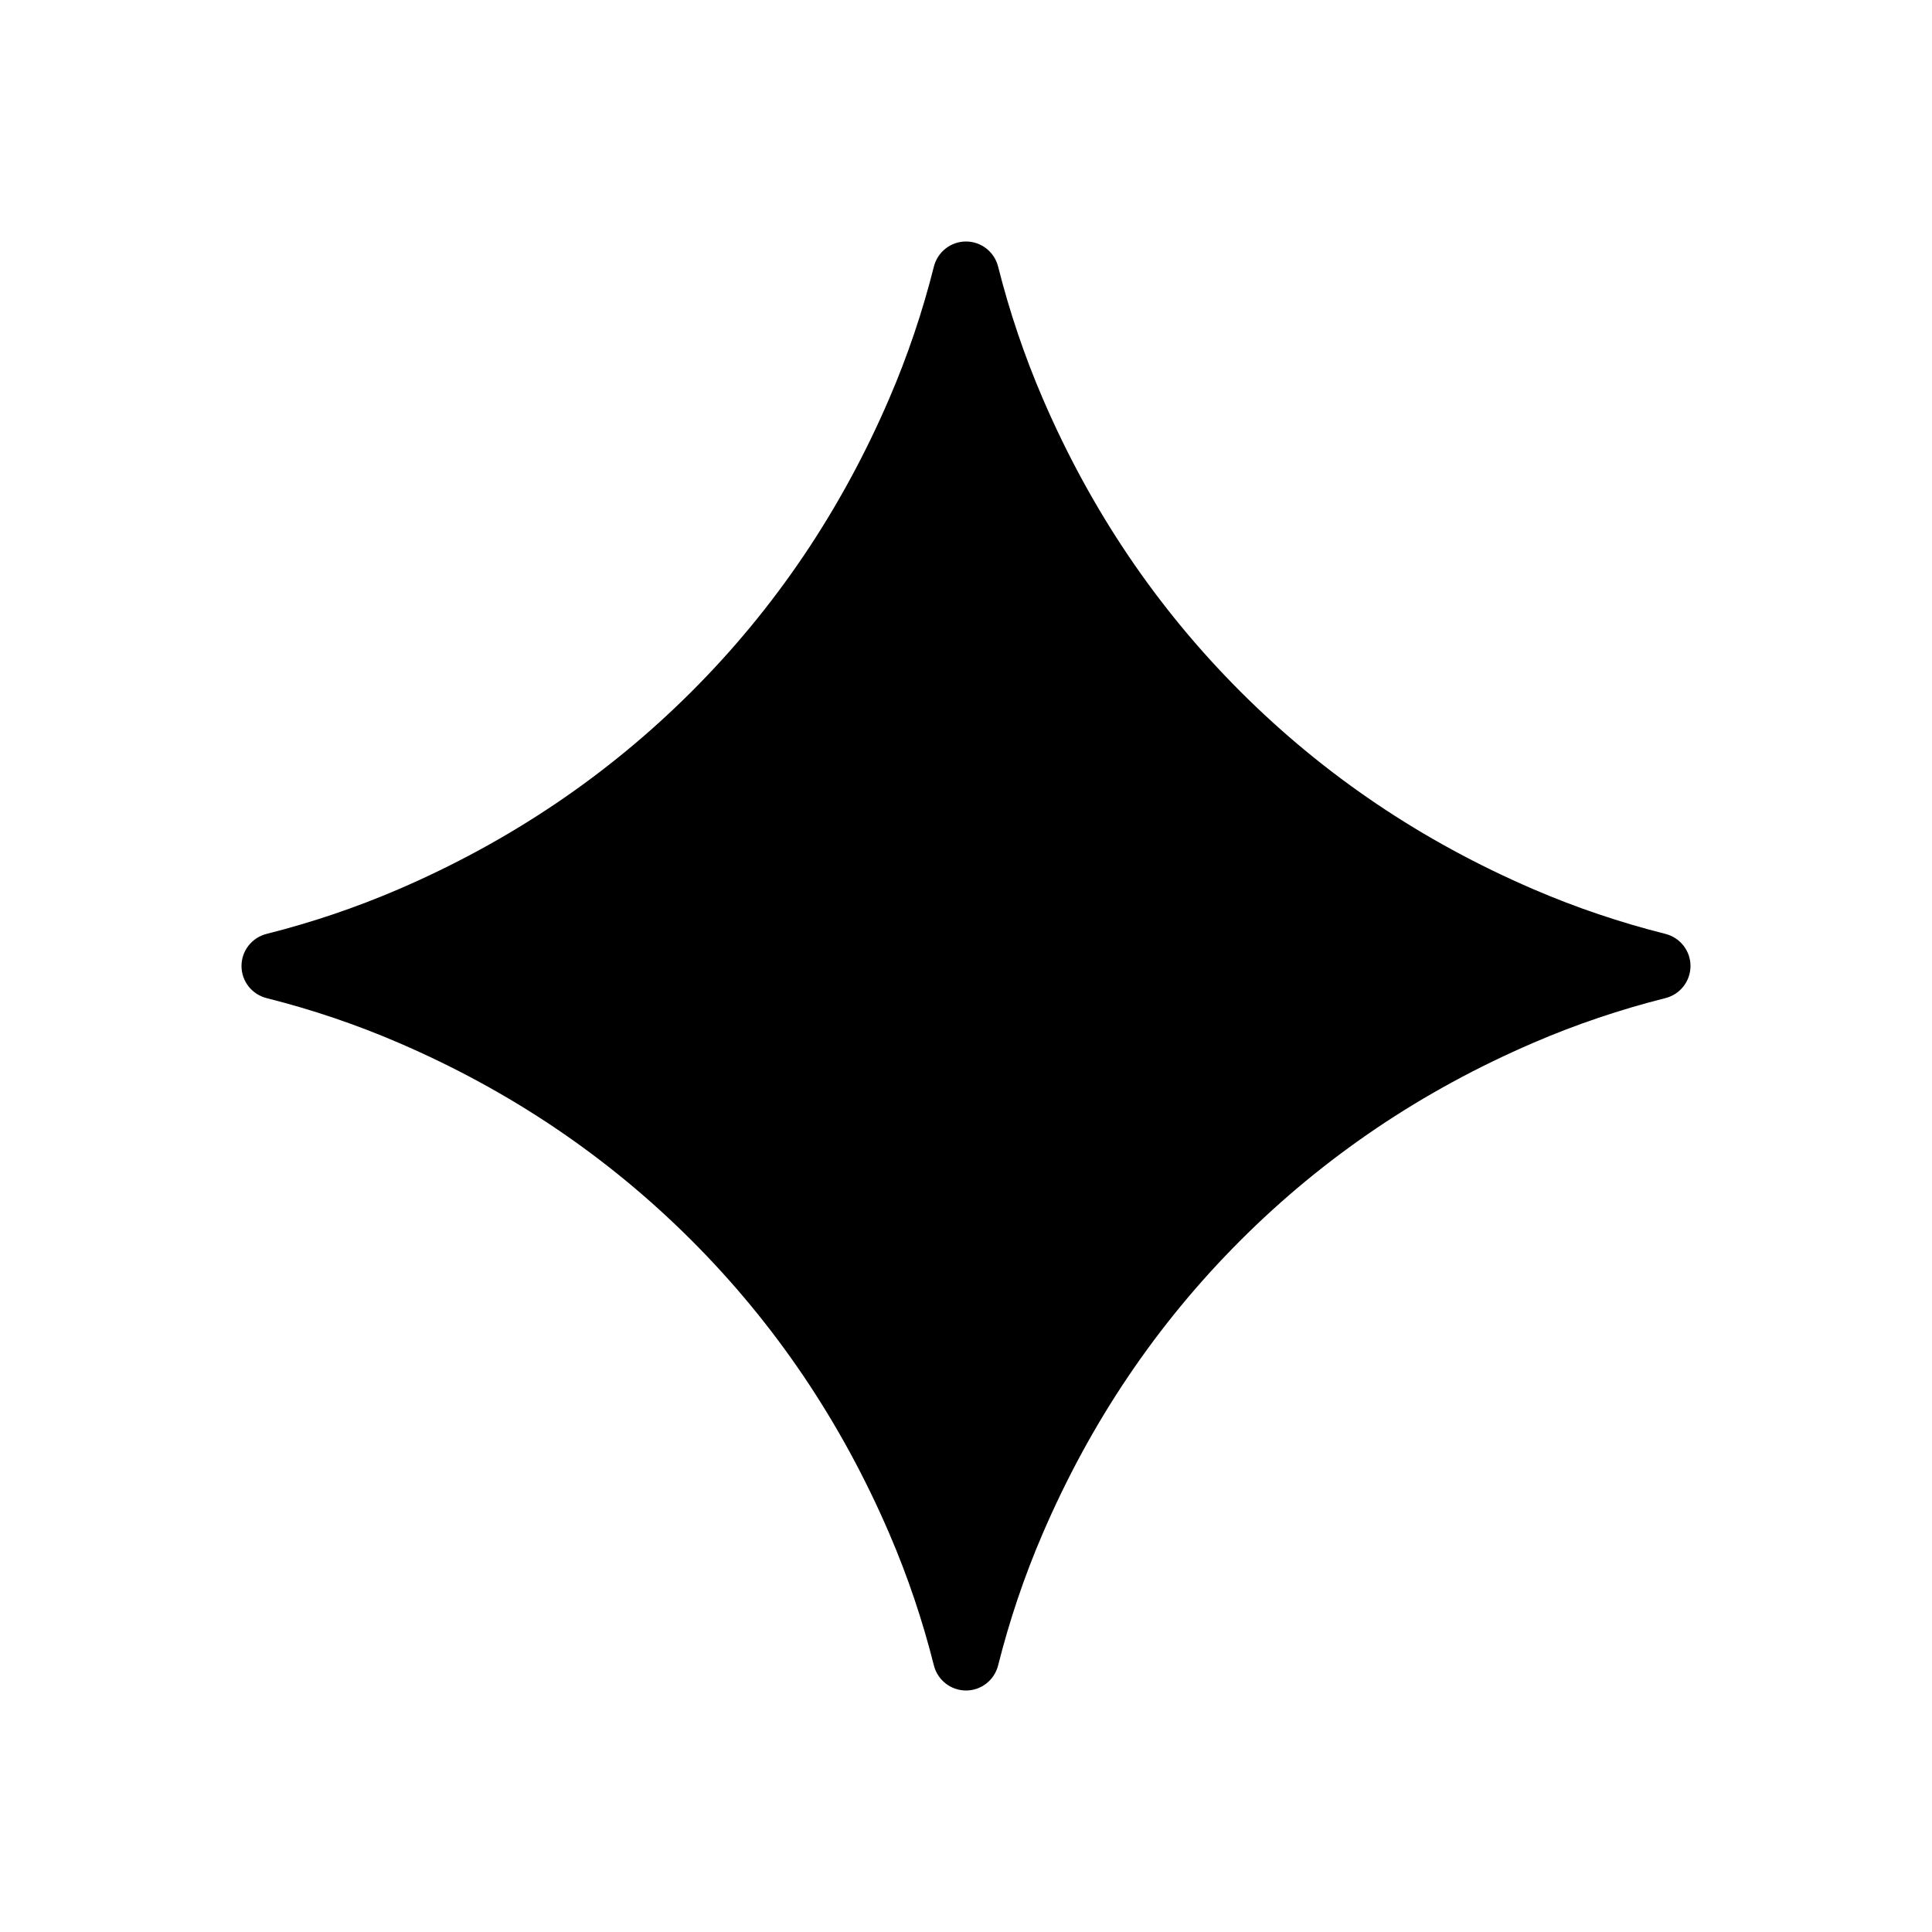
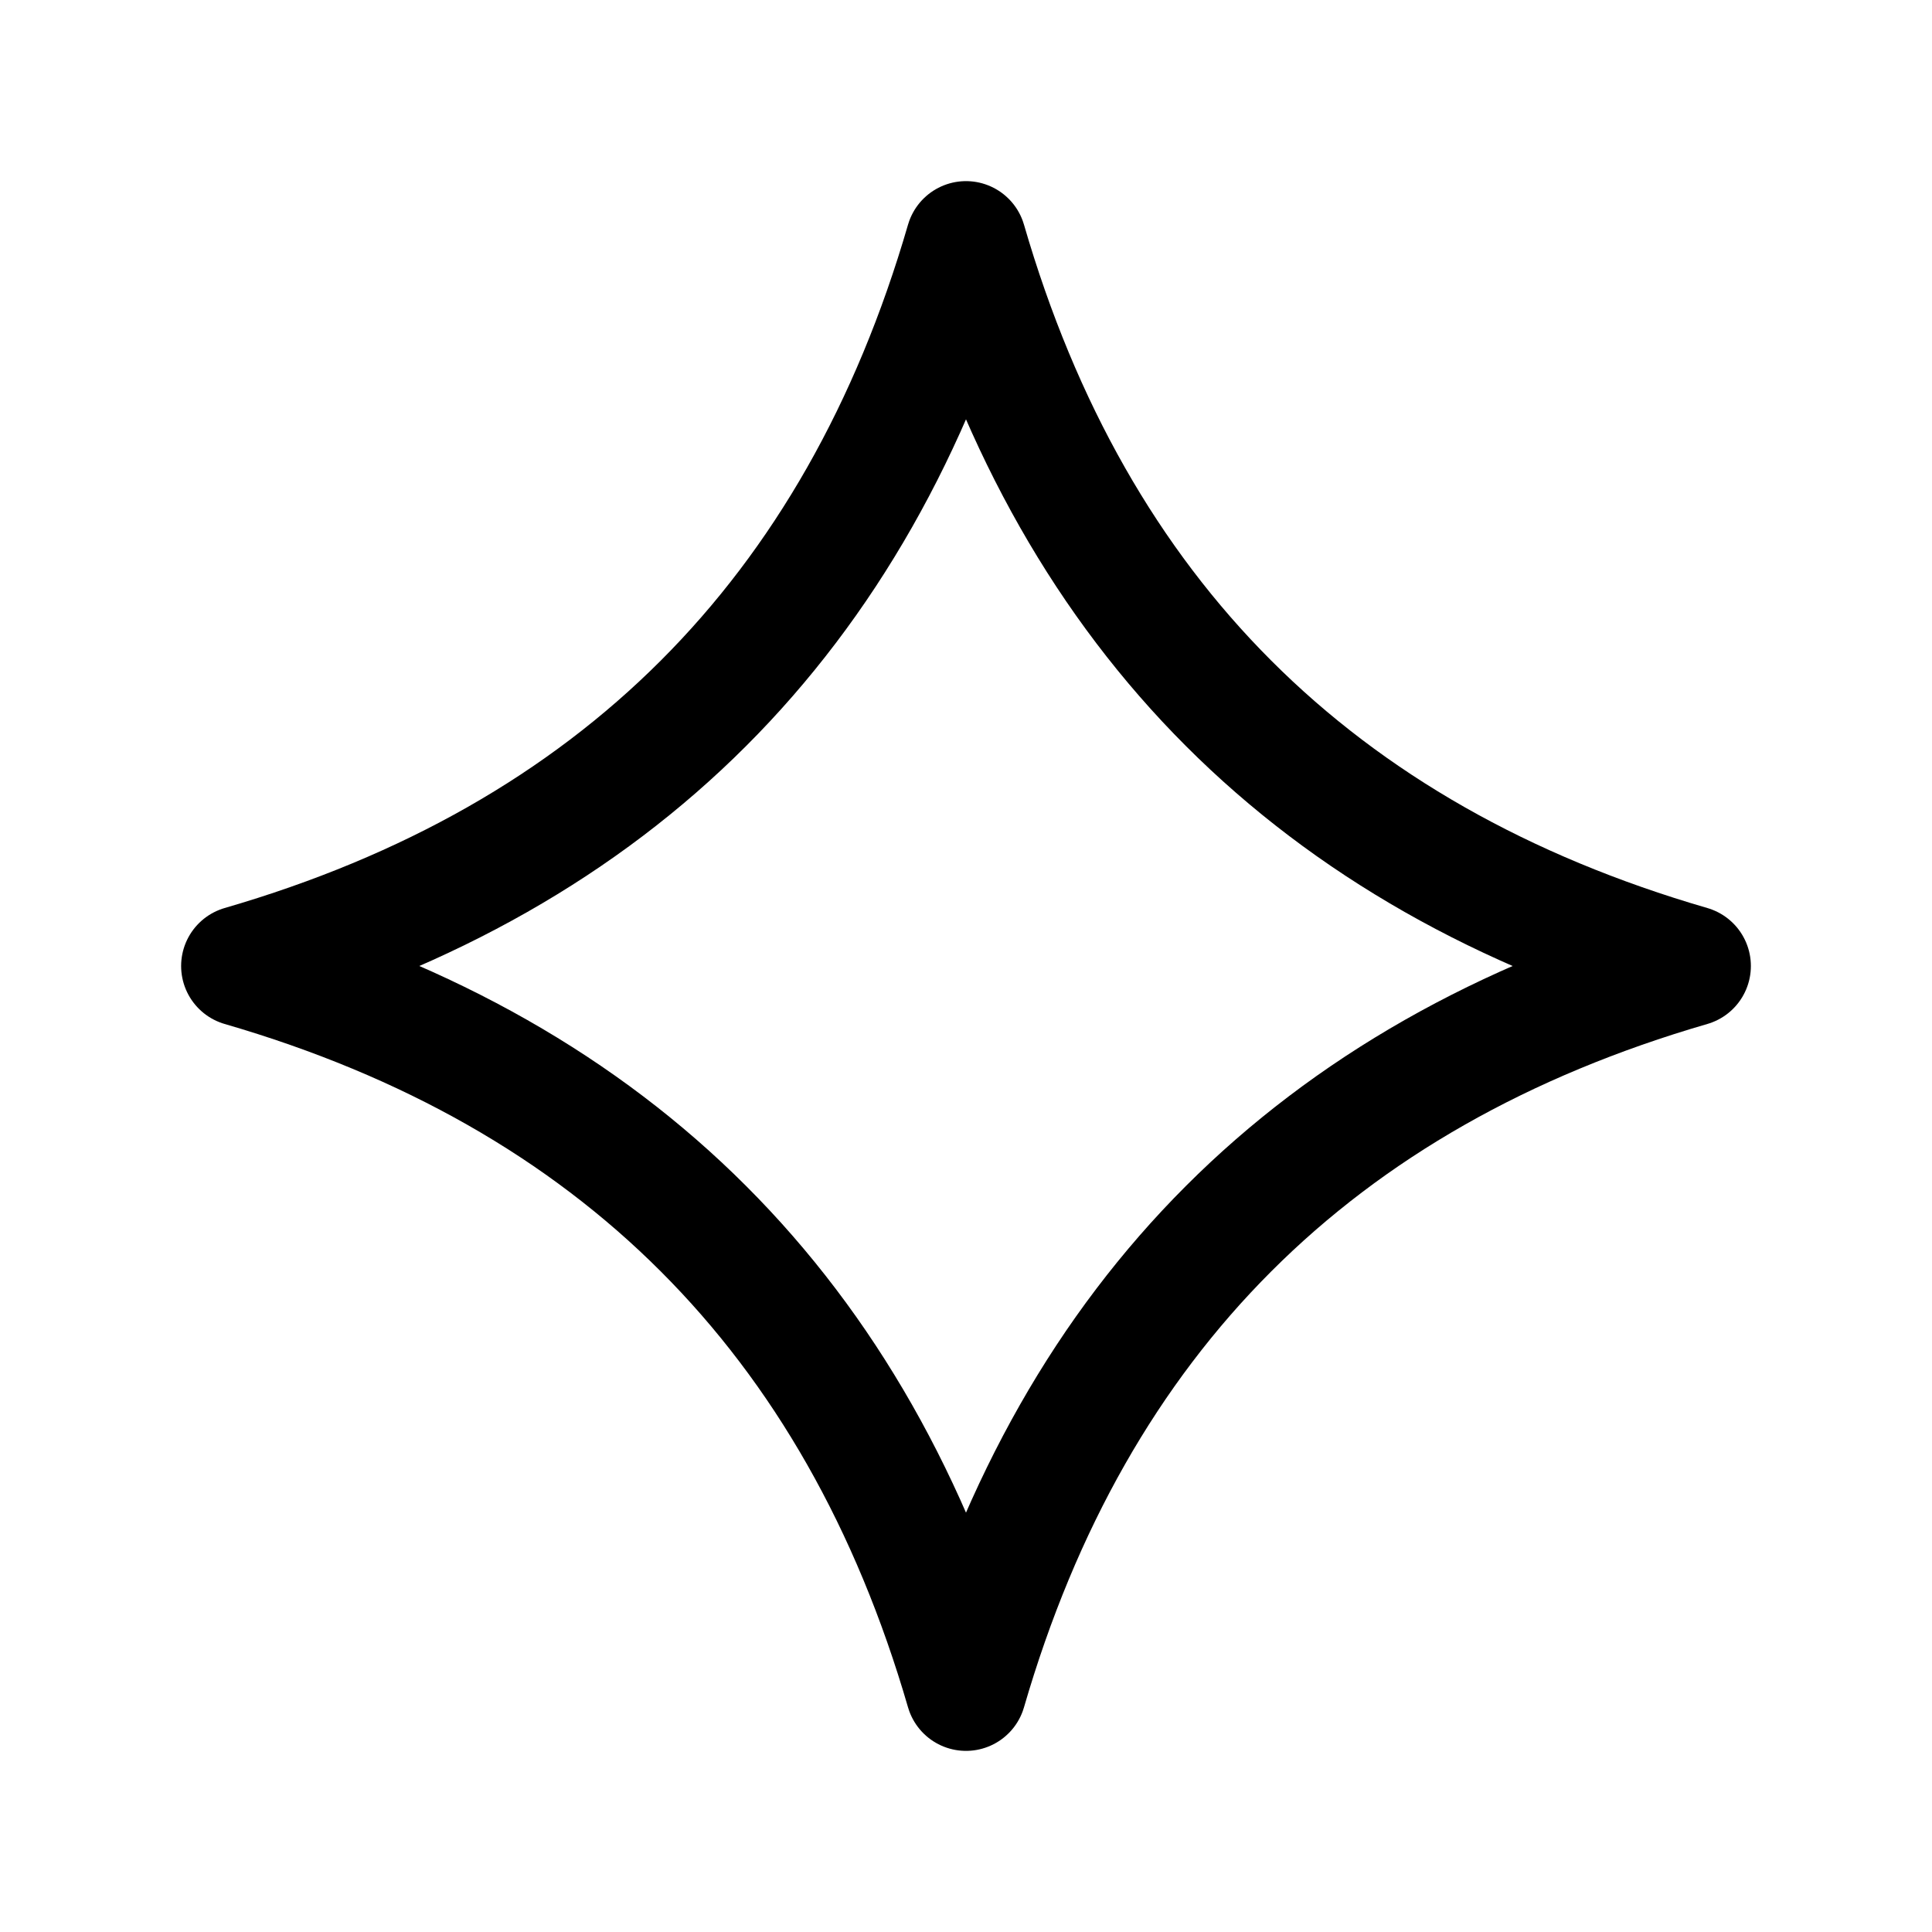
- <svg xmlns="http://www.w3.org/2000/svg" width="24" height="24" viewBox="0 0 24 24" fill="currentColor">
-   <path d="M19.05 11.047c-1.387-0.597-2.6-1.415-3.641-2.456-1.04-1.04-1.859-2.254-2.456-3.641-0.228-0.531-0.413-1.078-0.554-1.638C12.353 3.129 12.189 3 12 3s-0.353 0.129-0.399 0.312c-0.141 0.56-0.325 1.106-0.554 1.638-0.597 1.387-1.415 2.601-2.456 3.641-1.04 1.039-2.254 1.858-3.641 2.456-0.531 0.228-1.078 0.413-1.638 0.554C3.129 11.647 3 11.811 3 12s0.129 0.353 0.312 0.399c0.56 0.141 1.106 0.325 1.638 0.554 1.387 0.597 2.6 1.415 3.641 2.456 1.04 1.04 1.859 2.254 2.456 3.641 0.229 0.532 0.413 1.078 0.554 1.638A0.412 0.412 0 0 0 12 21c0.189 0 0.353-0.129 0.399-0.312 0.141-0.56 0.325-1.106 0.554-1.638 0.597-1.387 1.415-2.6 2.456-3.641 1.04-1.04 2.254-1.859 3.641-2.456 0.532-0.229 1.078-0.413 1.638-0.554A0.412 0.412 0 0 0 21 12c0-0.189-0.129-0.353-0.312-0.399-0.56-0.141-1.106-0.325-1.638-0.554Z" />
+ <svg xmlns="http://www.w3.org/2000/svg" width="24" height="24" viewBox="0 0 24 24" fill="none" stroke="currentColor" stroke-width="1.5" stroke-linecap="round" stroke-linejoin="round">
+   <path d="M12 3c1.35 4.65 4.35 7.65 9 9-4.65 1.35-7.65 4.35-9 9-1.35-4.65-4.35-7.65-9-9 4.65-1.35 7.65-4.35 9-9Z" />
</svg>
